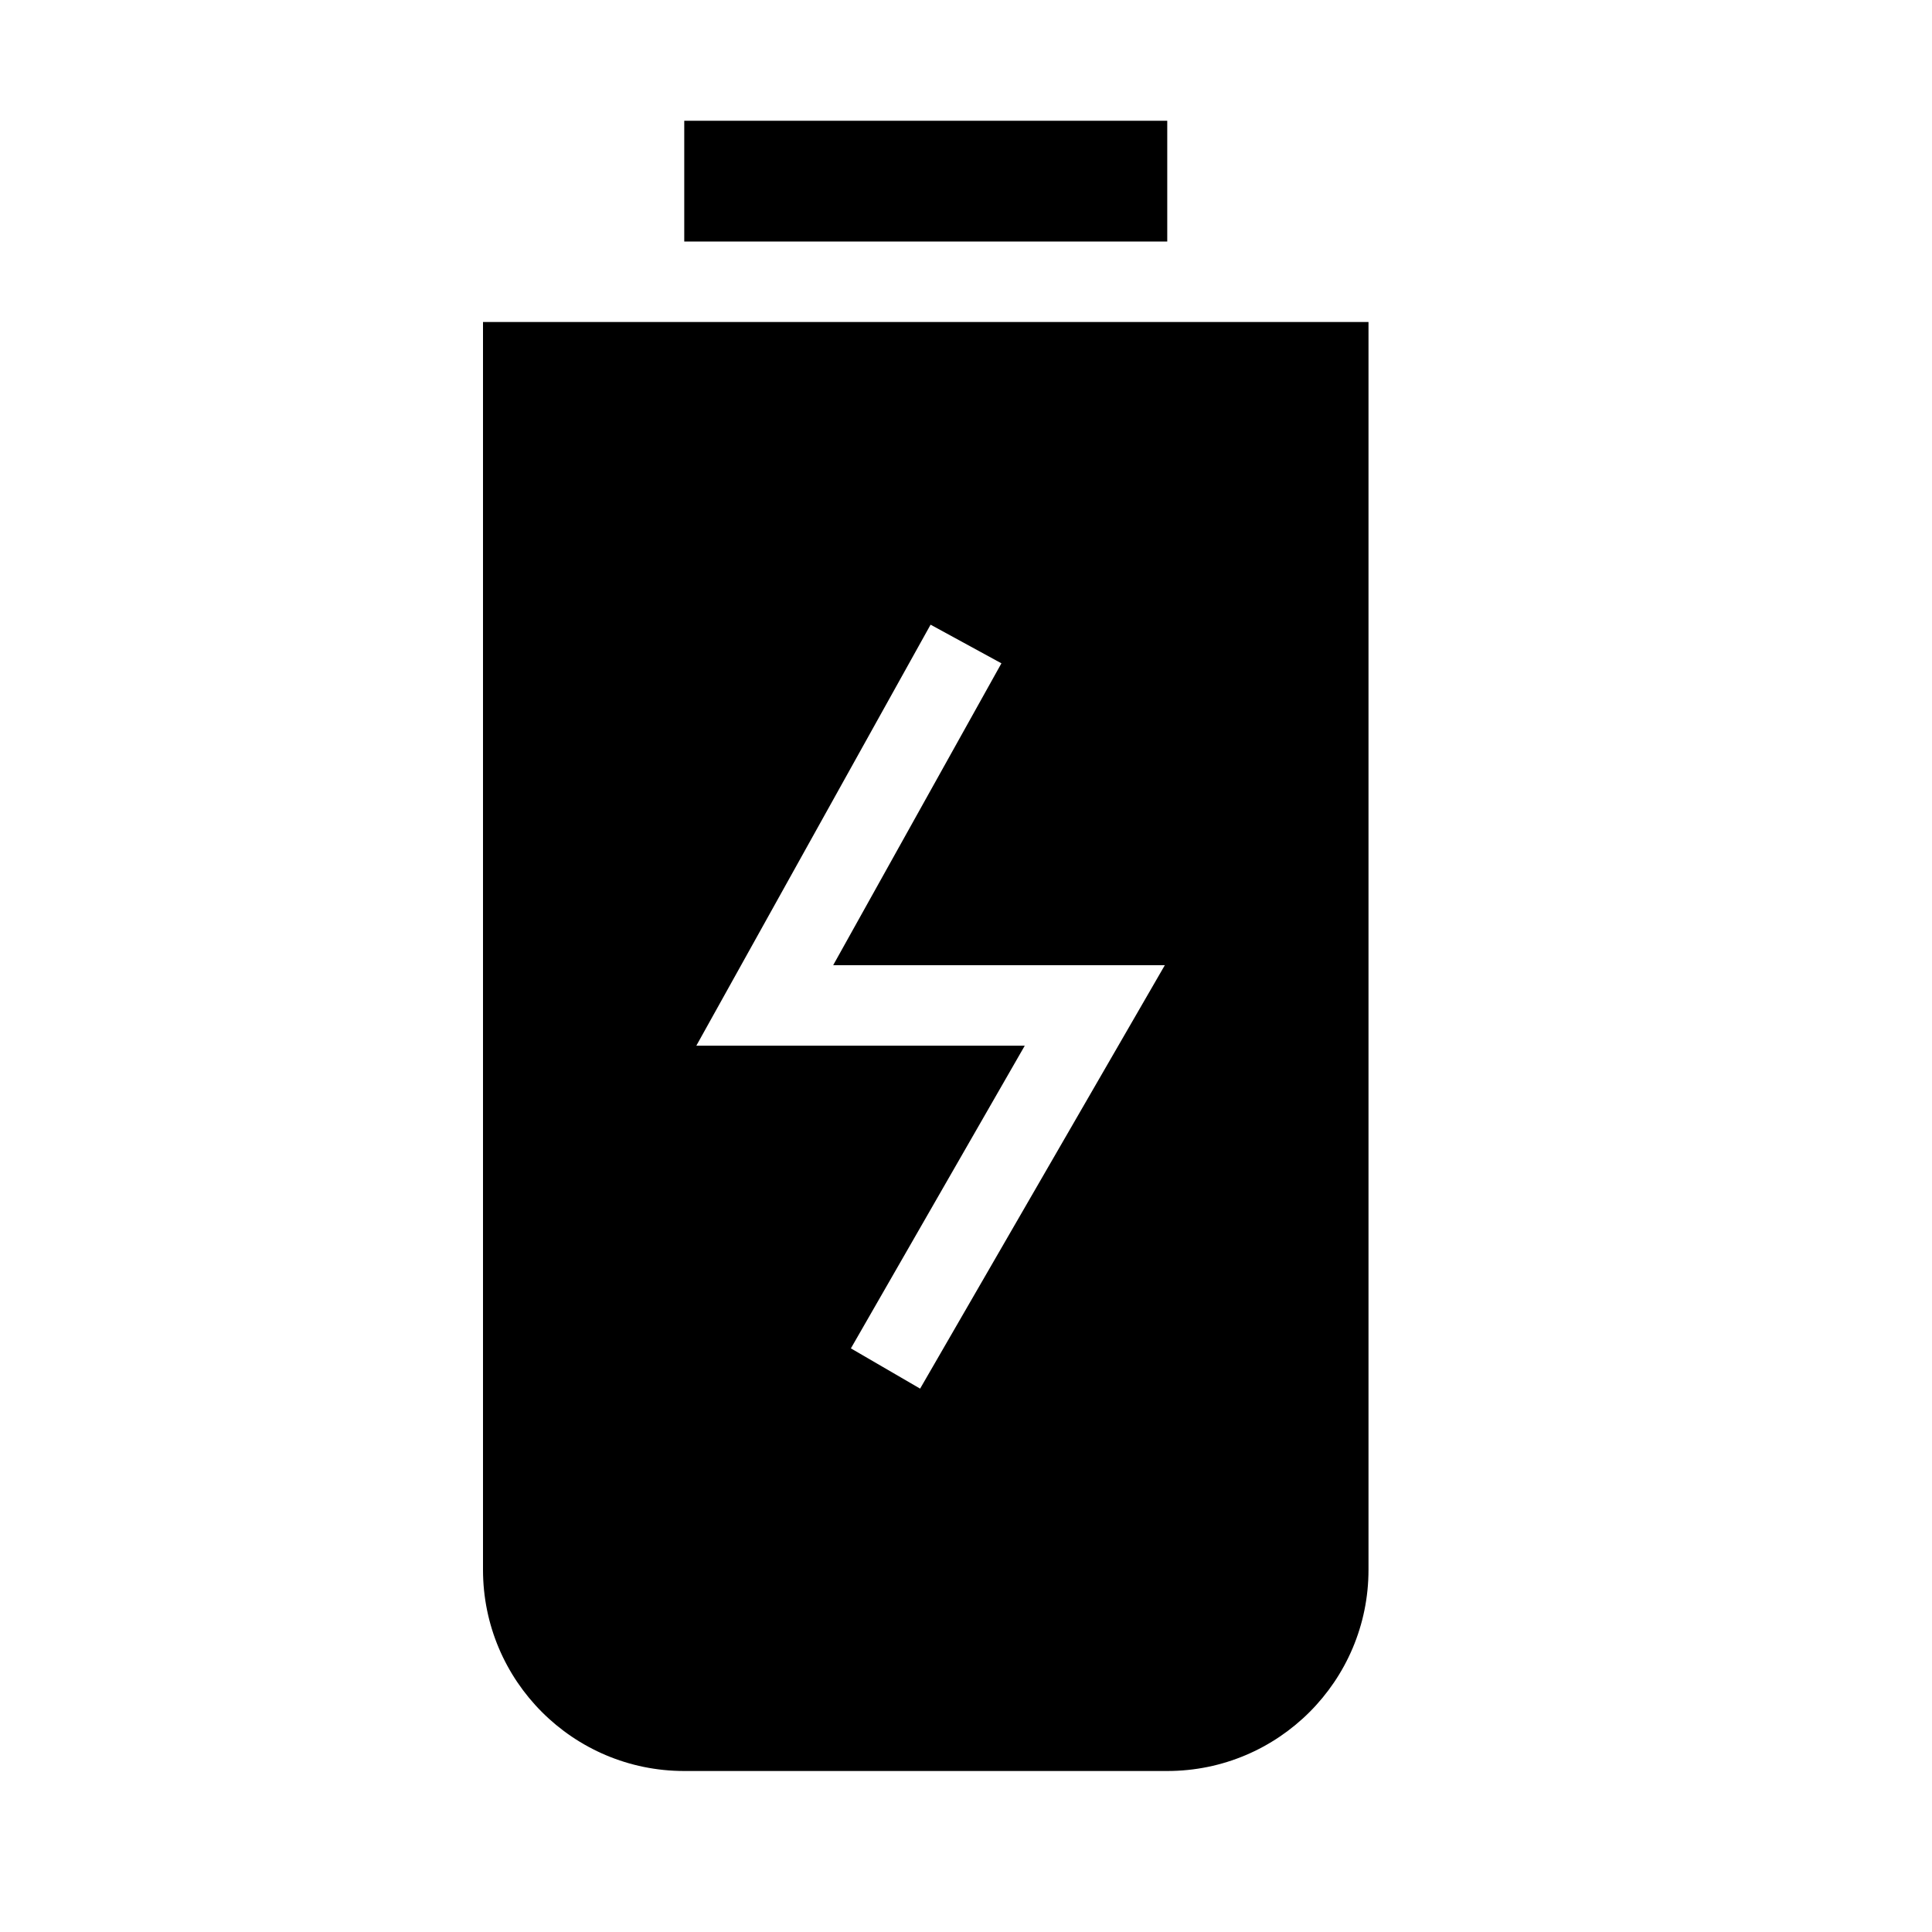
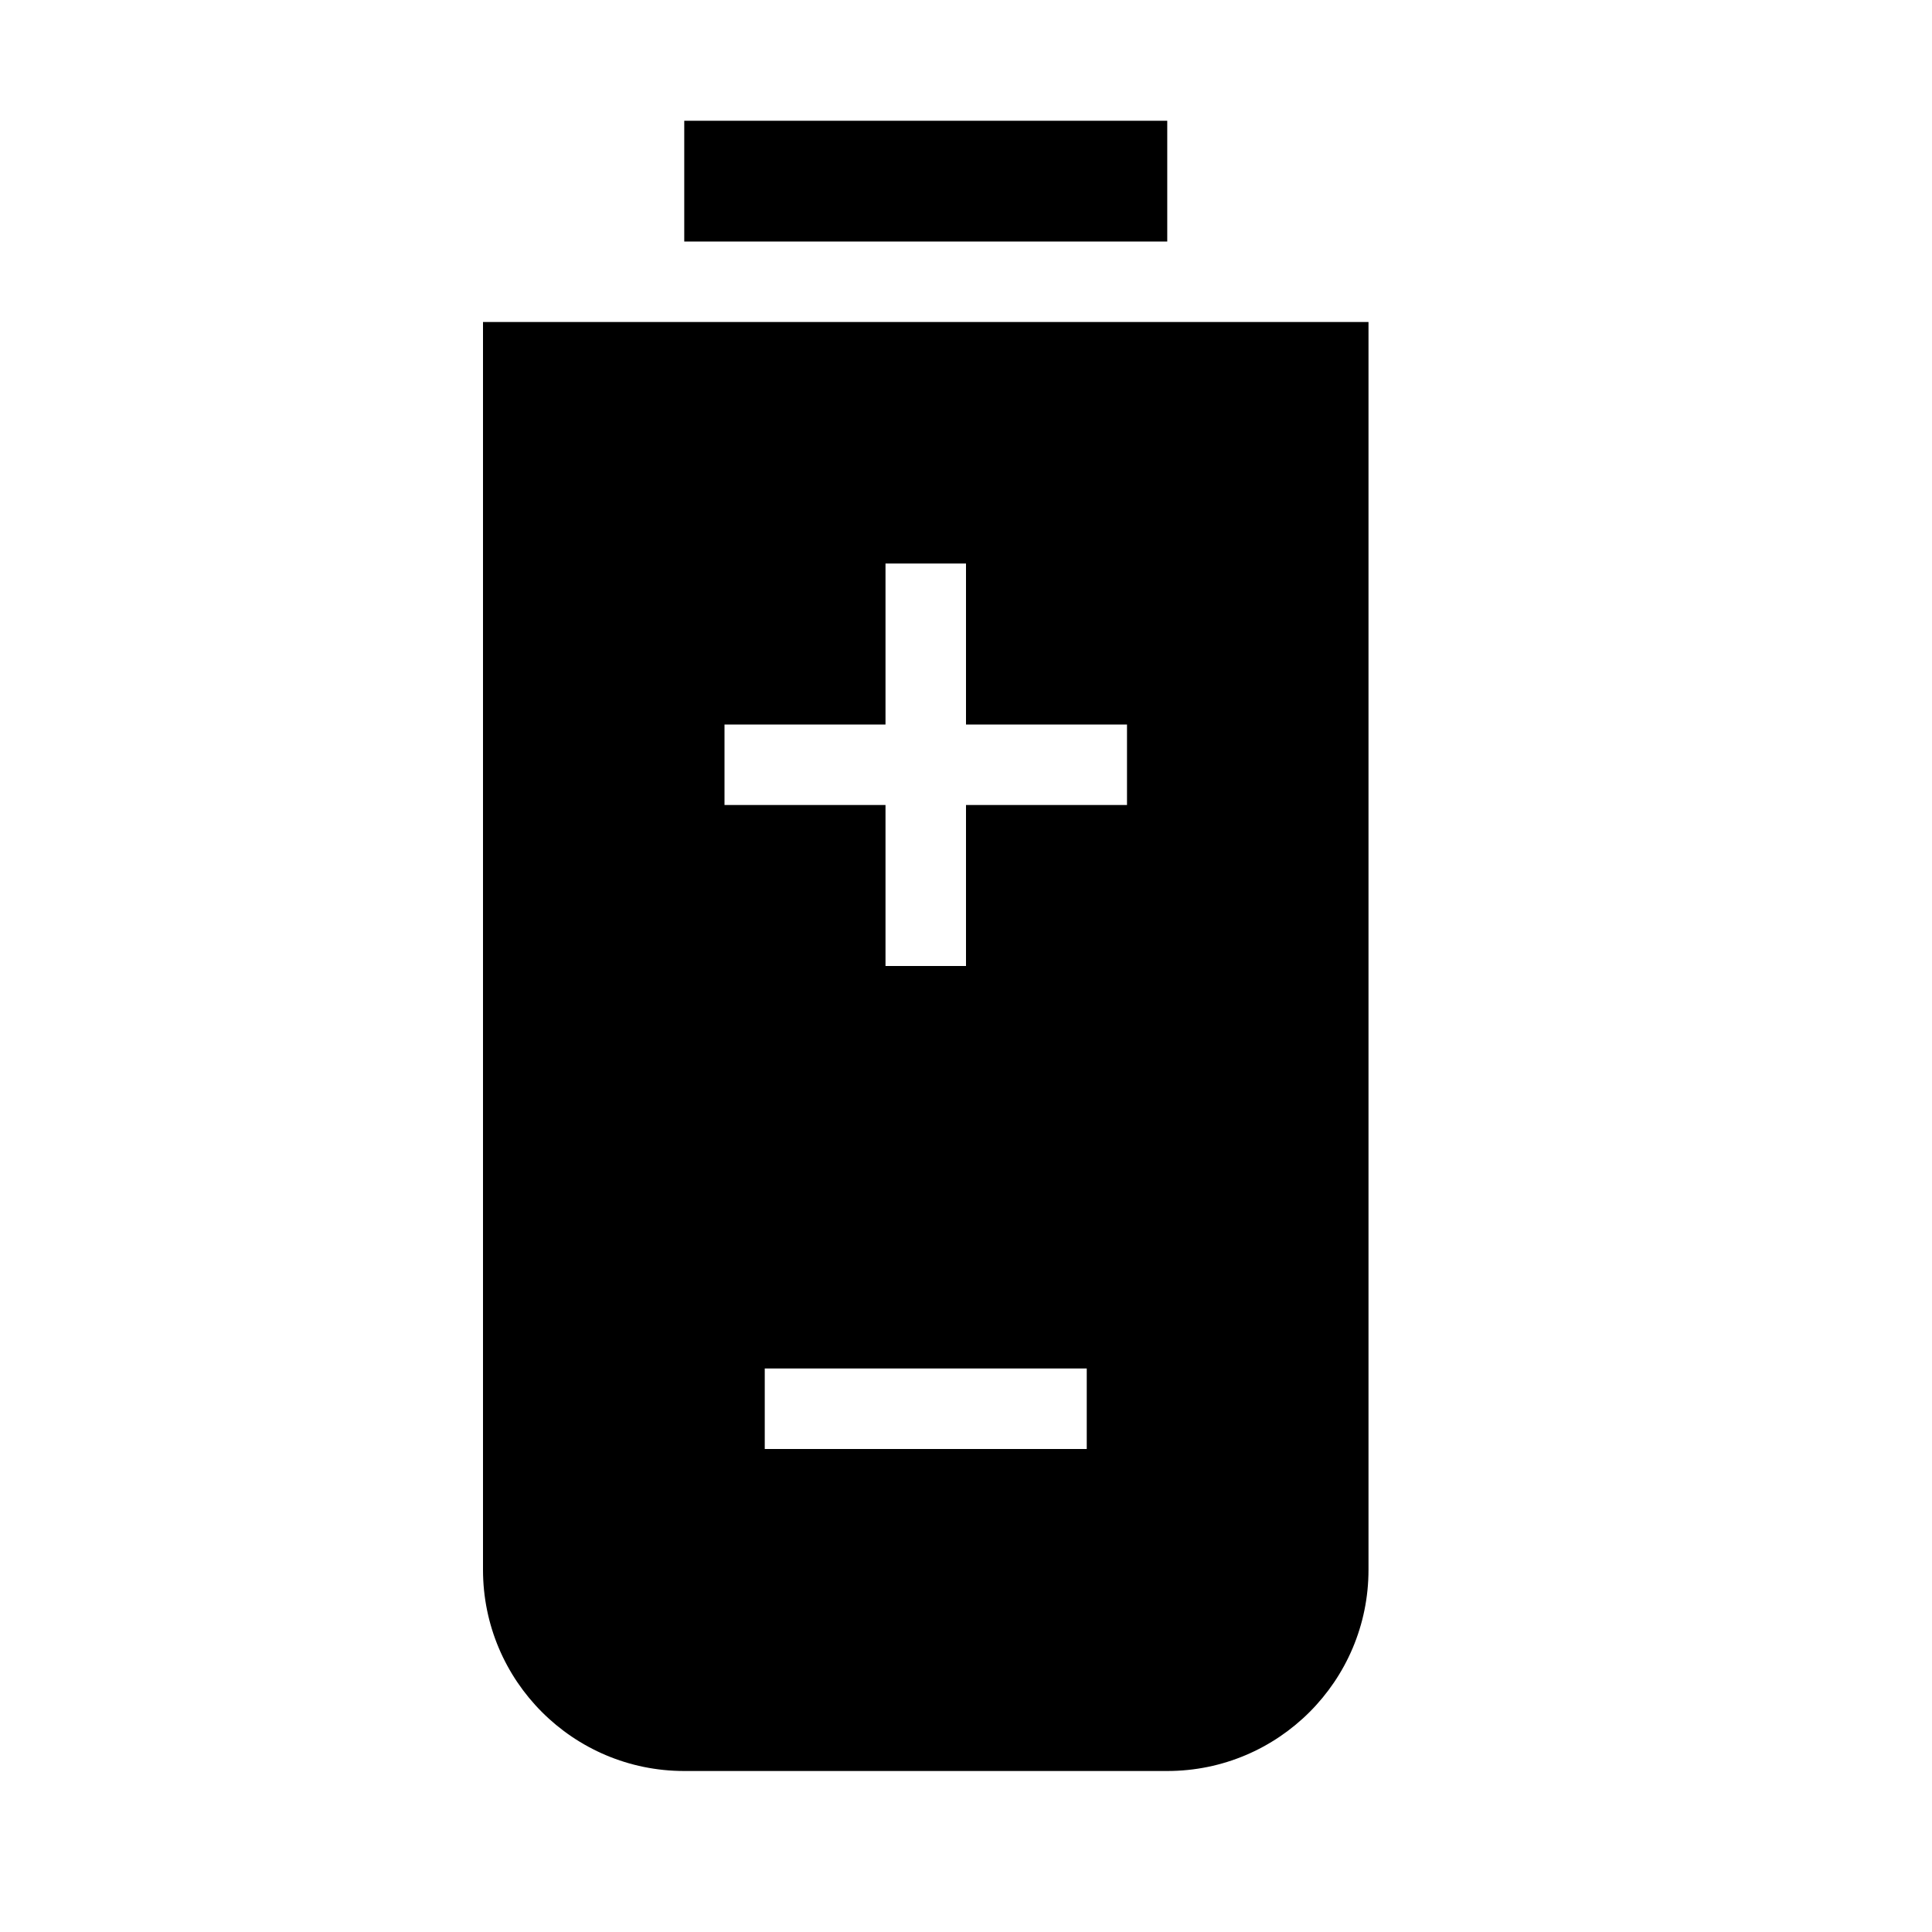
<svg xmlns="http://www.w3.org/2000/svg" width="24" height="24" fill="none">
-   <path fill="currentColor" d="M14.5 1.5V3h-6V1.5h6ZM6 4h11v15.5a2.5 2.5 0 0 1-2.5 2.5h-6A2.5 2.5 0 0 1 6 19.5V4Zm6.44 4.24-.88-.48-2.91 5.23h4.08l-2.16 3.76.86.5 3.04-5.26h-4.12l2.09-3.75Z" />
+   <path fill="currentColor" d="M8.5 1.5h6V3h-6V1.5ZM6 19.5V4h11v15.5a2.5 2.5 0 0 1-2.5 2.5h-6A2.5 2.5 0 0 1 6 19.5Zm5-7.5h1v-2h2V9h-2V7h-1v2H9v1h2v2Zm2.5 6v-1h-4v1h4Z" />
</svg>
